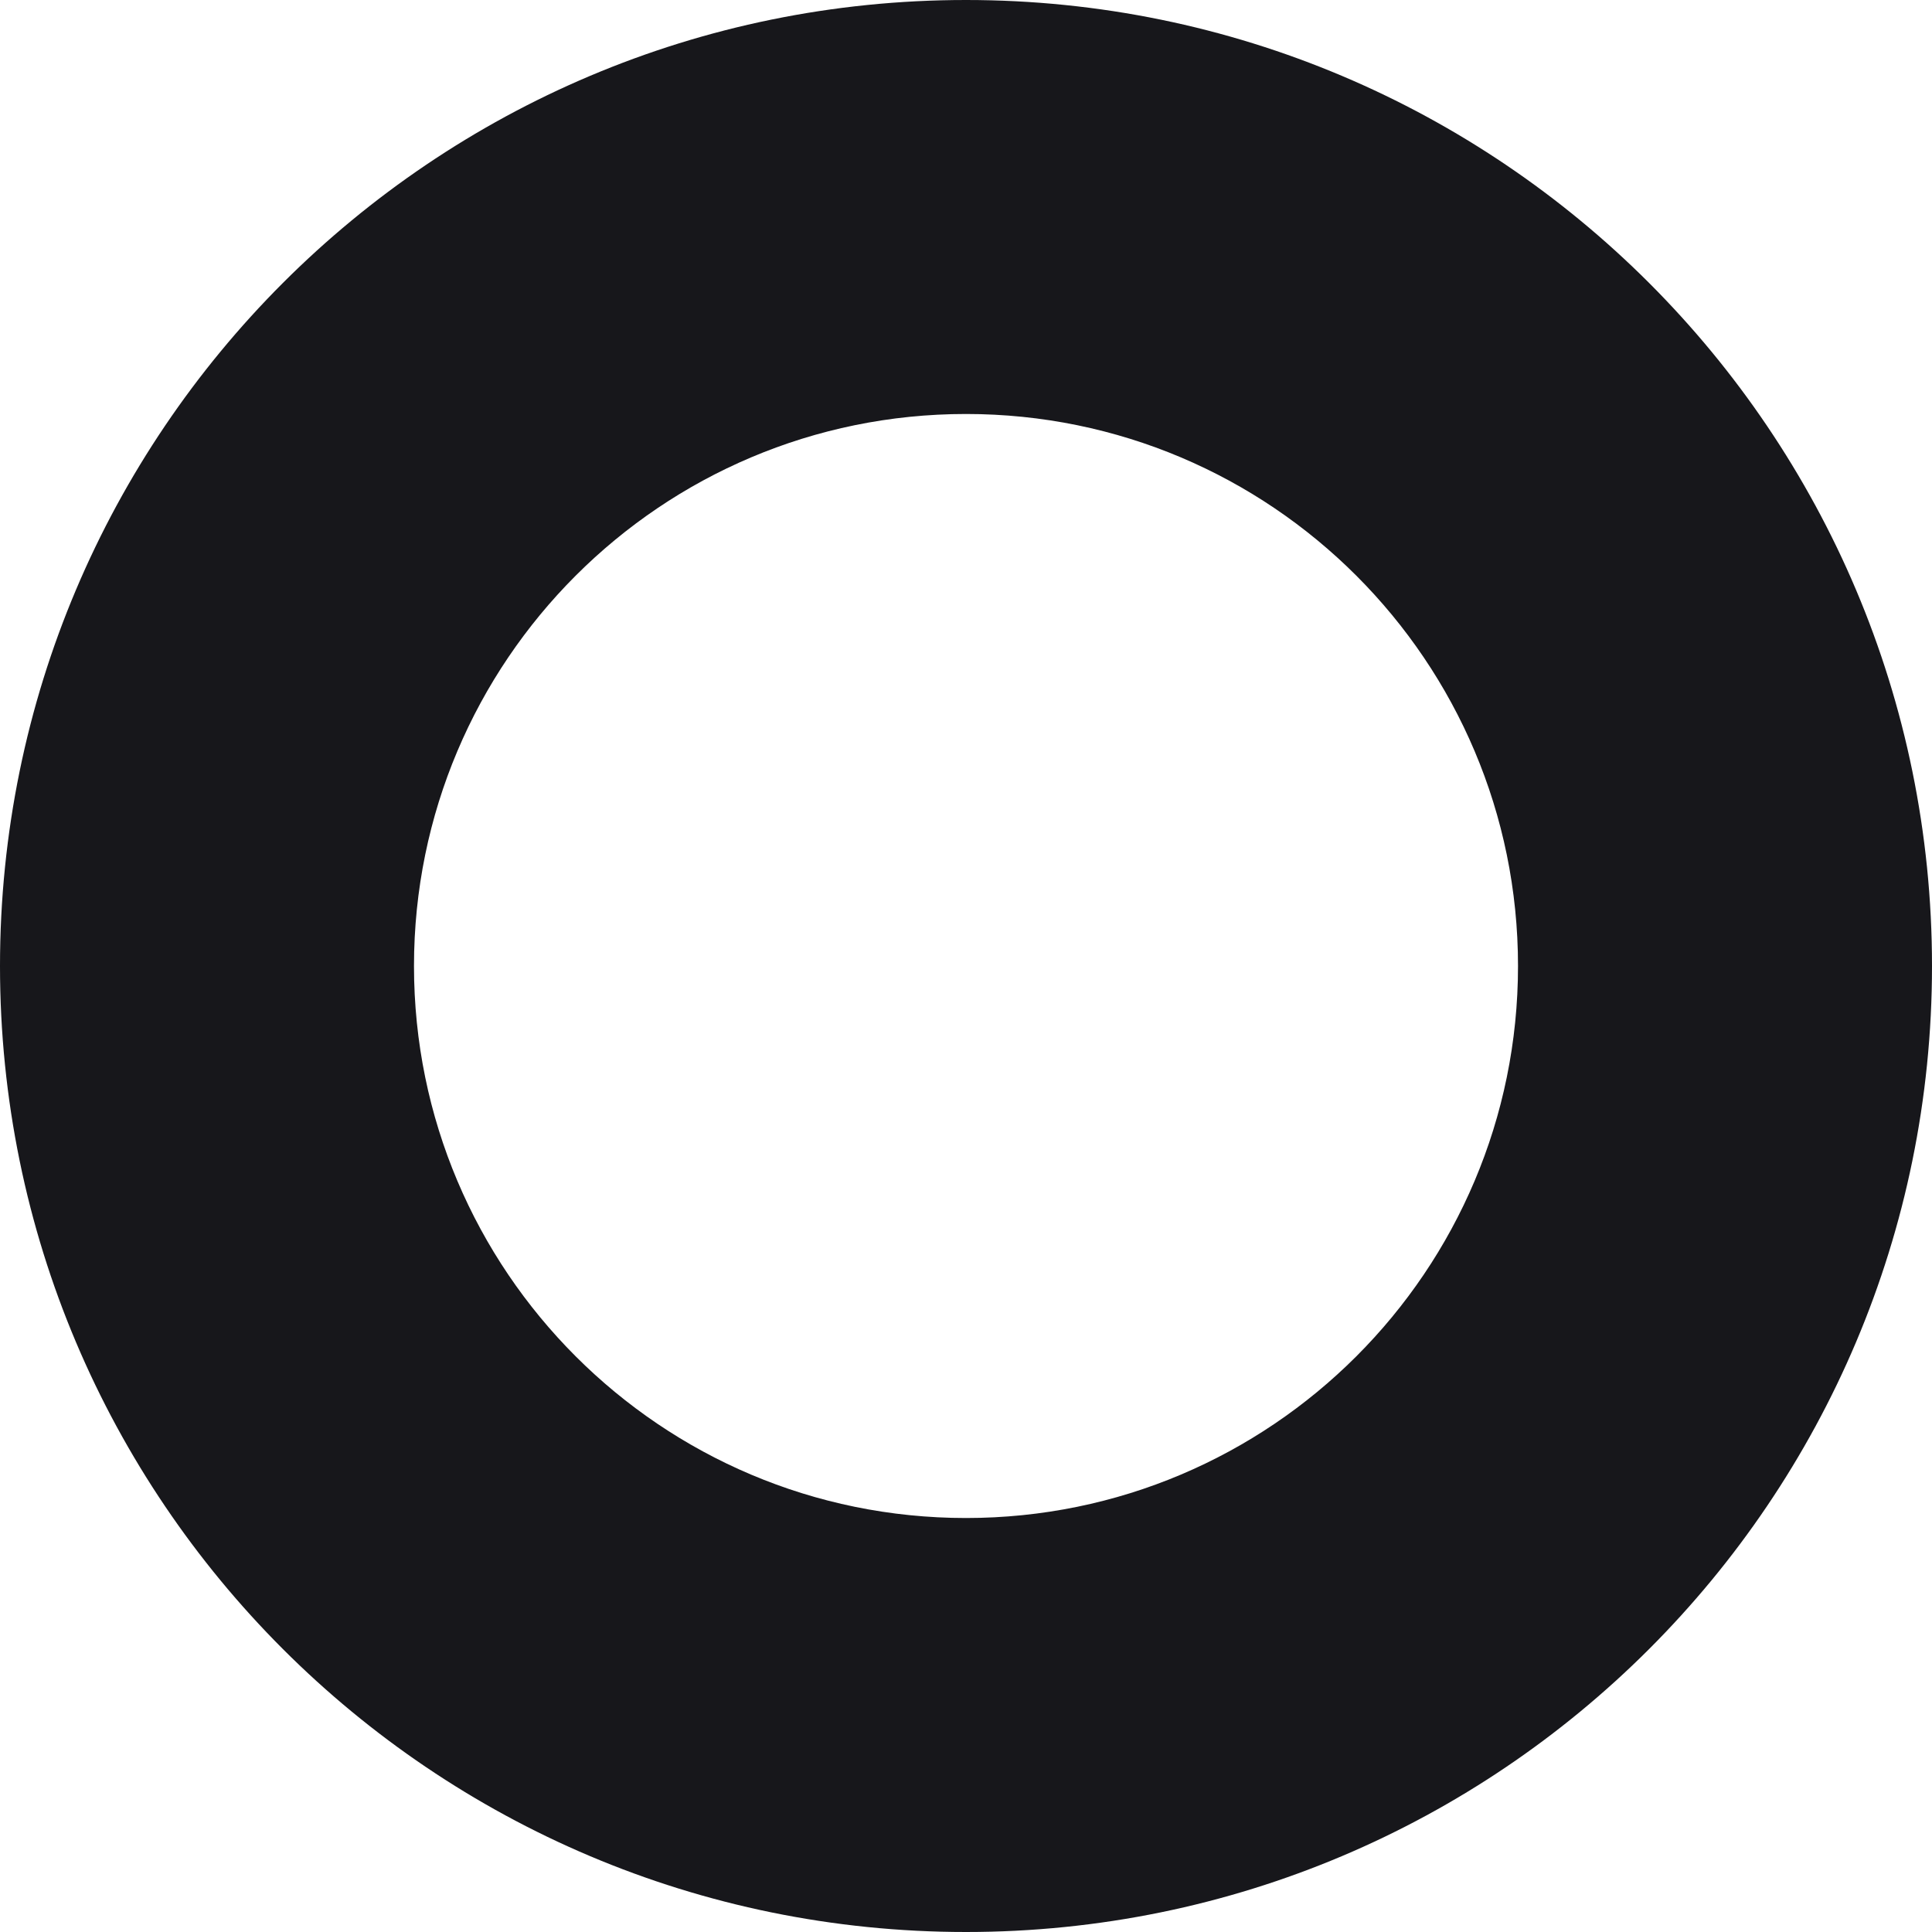
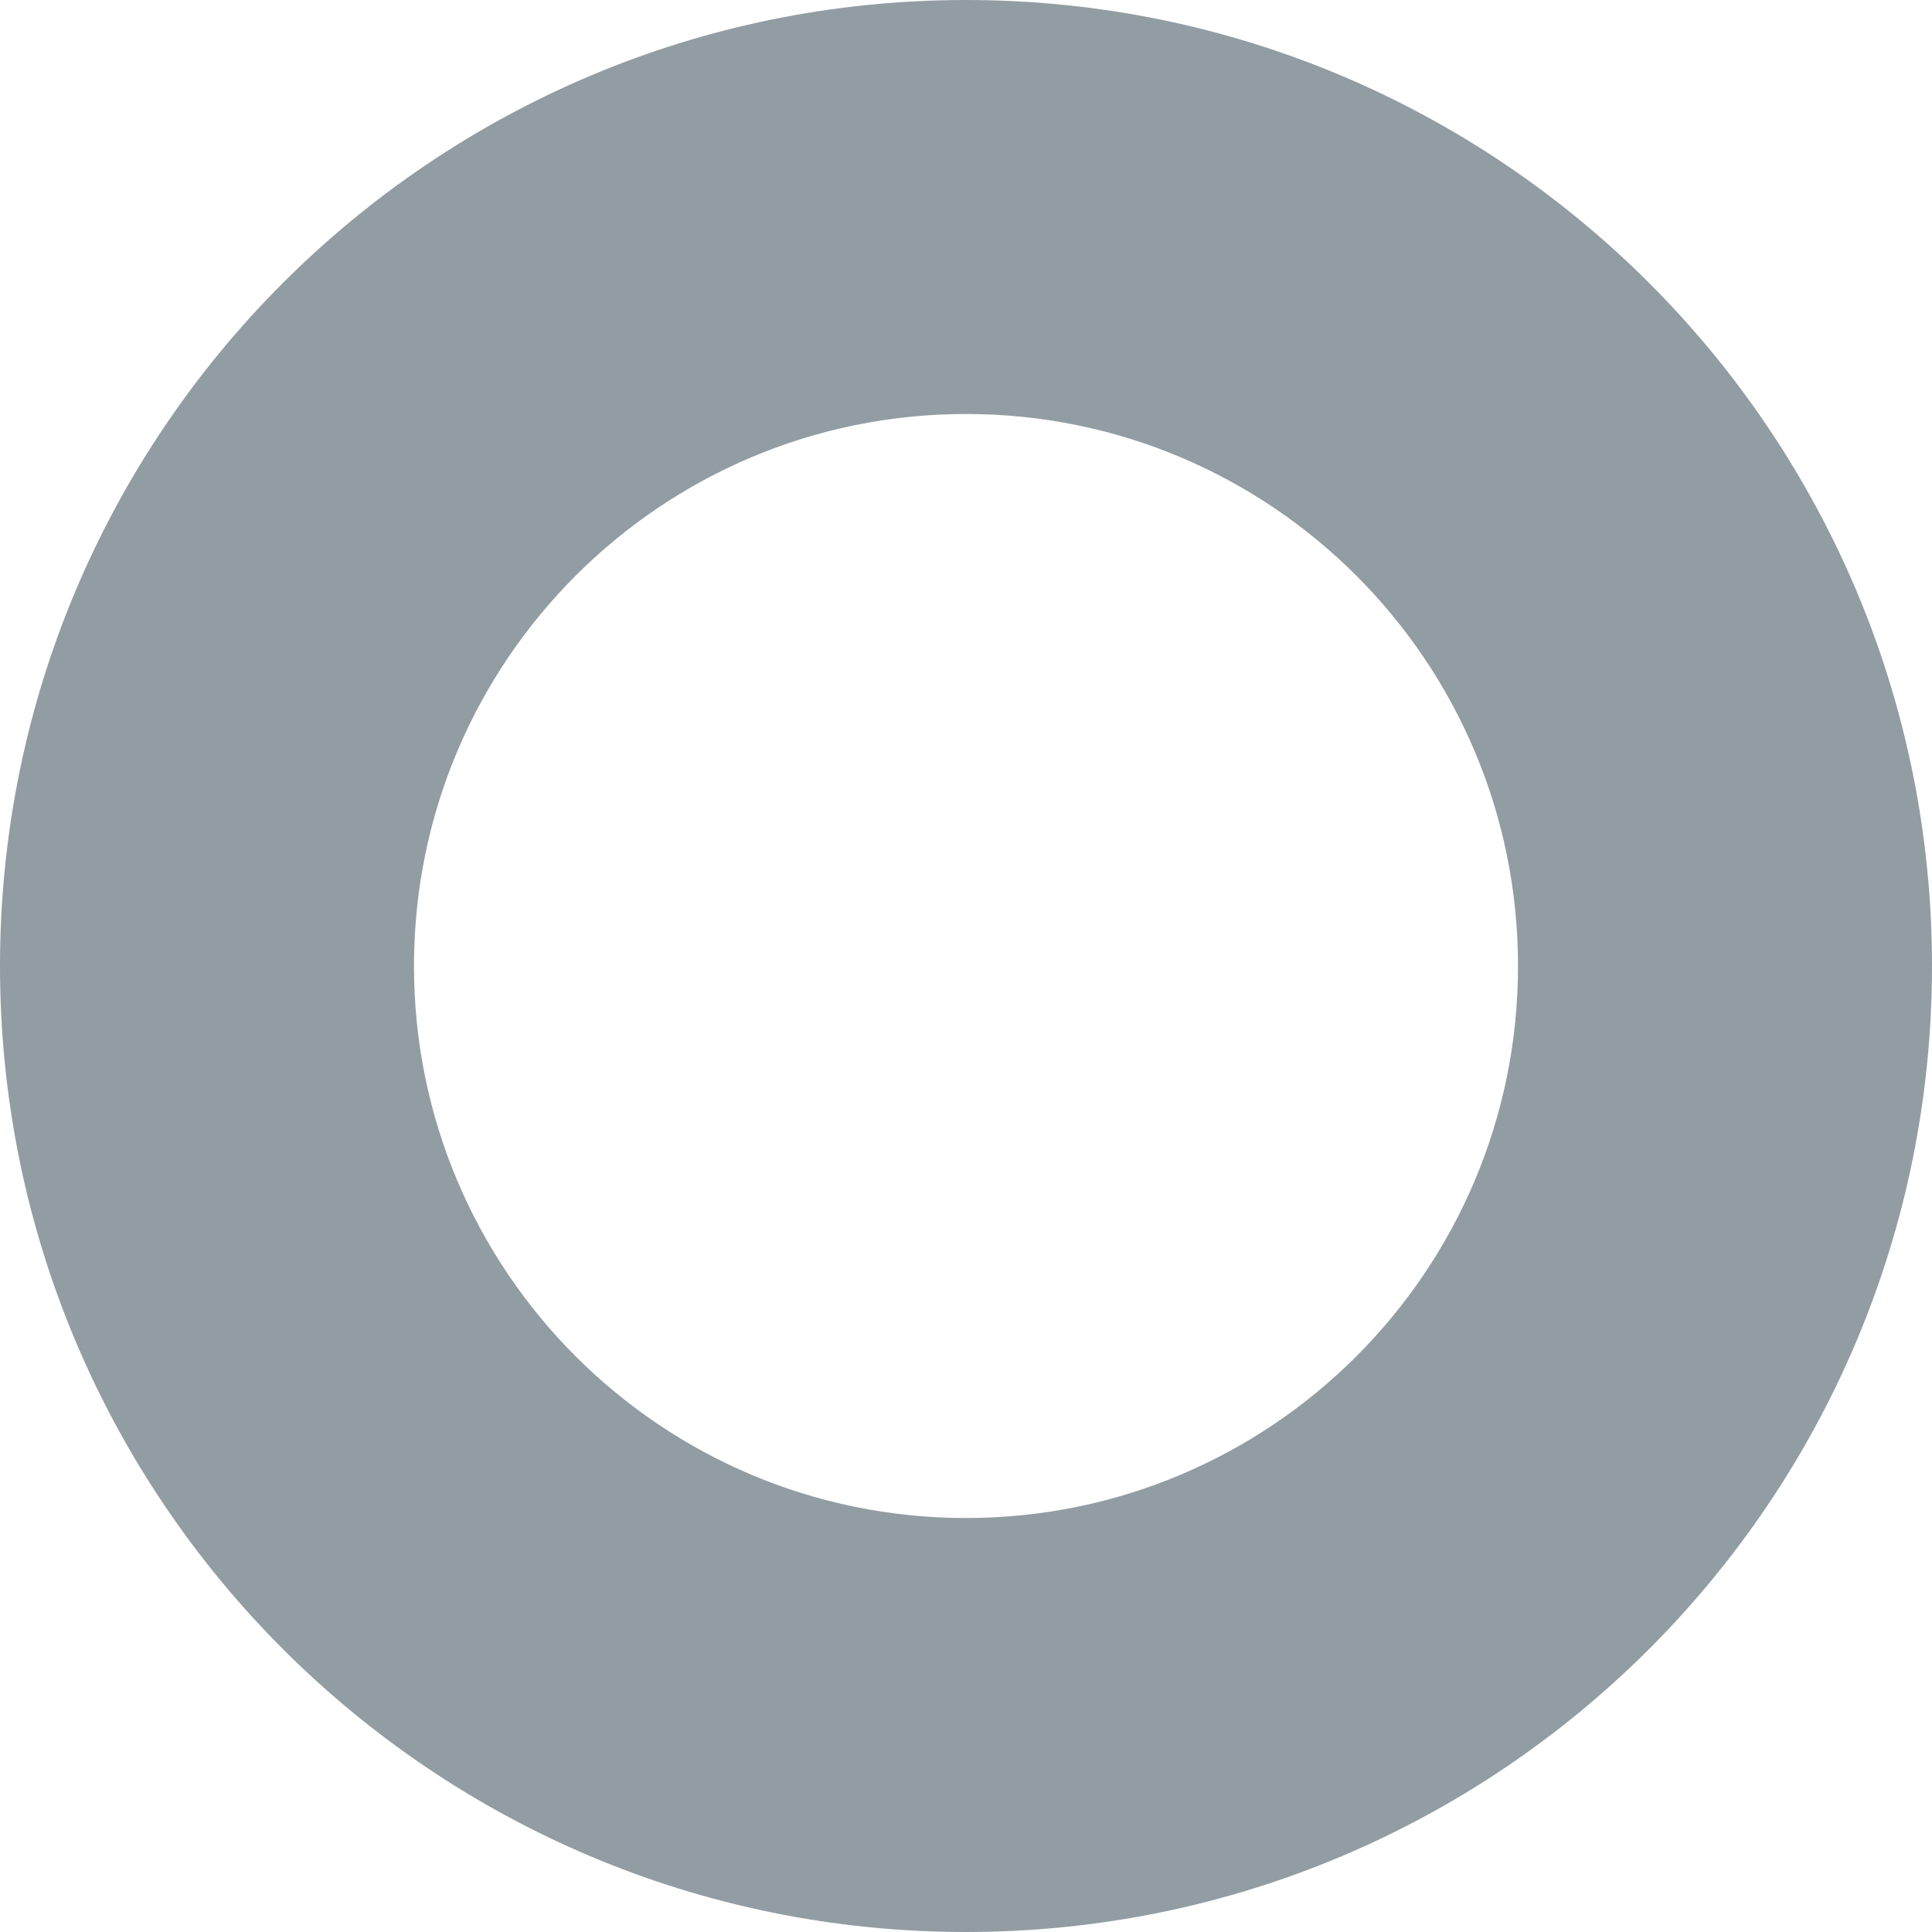
<svg xmlns="http://www.w3.org/2000/svg" width="25" height="25" viewBox="0 0 25 25" fill="none">
-   <path fill-rule="evenodd" clip-rule="evenodd" d="M25 12.5C25 19.404 19.404 25 12.5 25C5.596 25 0 19.404 0 12.5C0 5.596 5.596 0 12.5 0C19.404 0 25 5.596 25 12.5ZM19.643 12.5C19.643 16.445 16.445 19.643 12.5 19.643C8.555 19.643 5.357 16.445 5.357 12.5C5.357 8.555 8.555 5.357 12.5 5.357C16.445 5.357 19.643 8.555 19.643 12.5Z" fill="#17171B" />
+   <path fill-rule="evenodd" clip-rule="evenodd" d="M25 12.5C25 19.404 19.404 25 12.5 25C5.596 25 0 19.404 0 12.5C0 5.596 5.596 0 12.5 0C19.404 0 25 5.596 25 12.5ZM19.643 12.5C19.643 16.445 16.445 19.643 12.5 19.643C8.555 19.643 5.357 16.445 5.357 12.5C5.357 8.555 8.555 5.357 12.5 5.357C16.445 5.357 19.643 8.555 19.643 12.5Z" fill="#929DA3" />
</svg>
